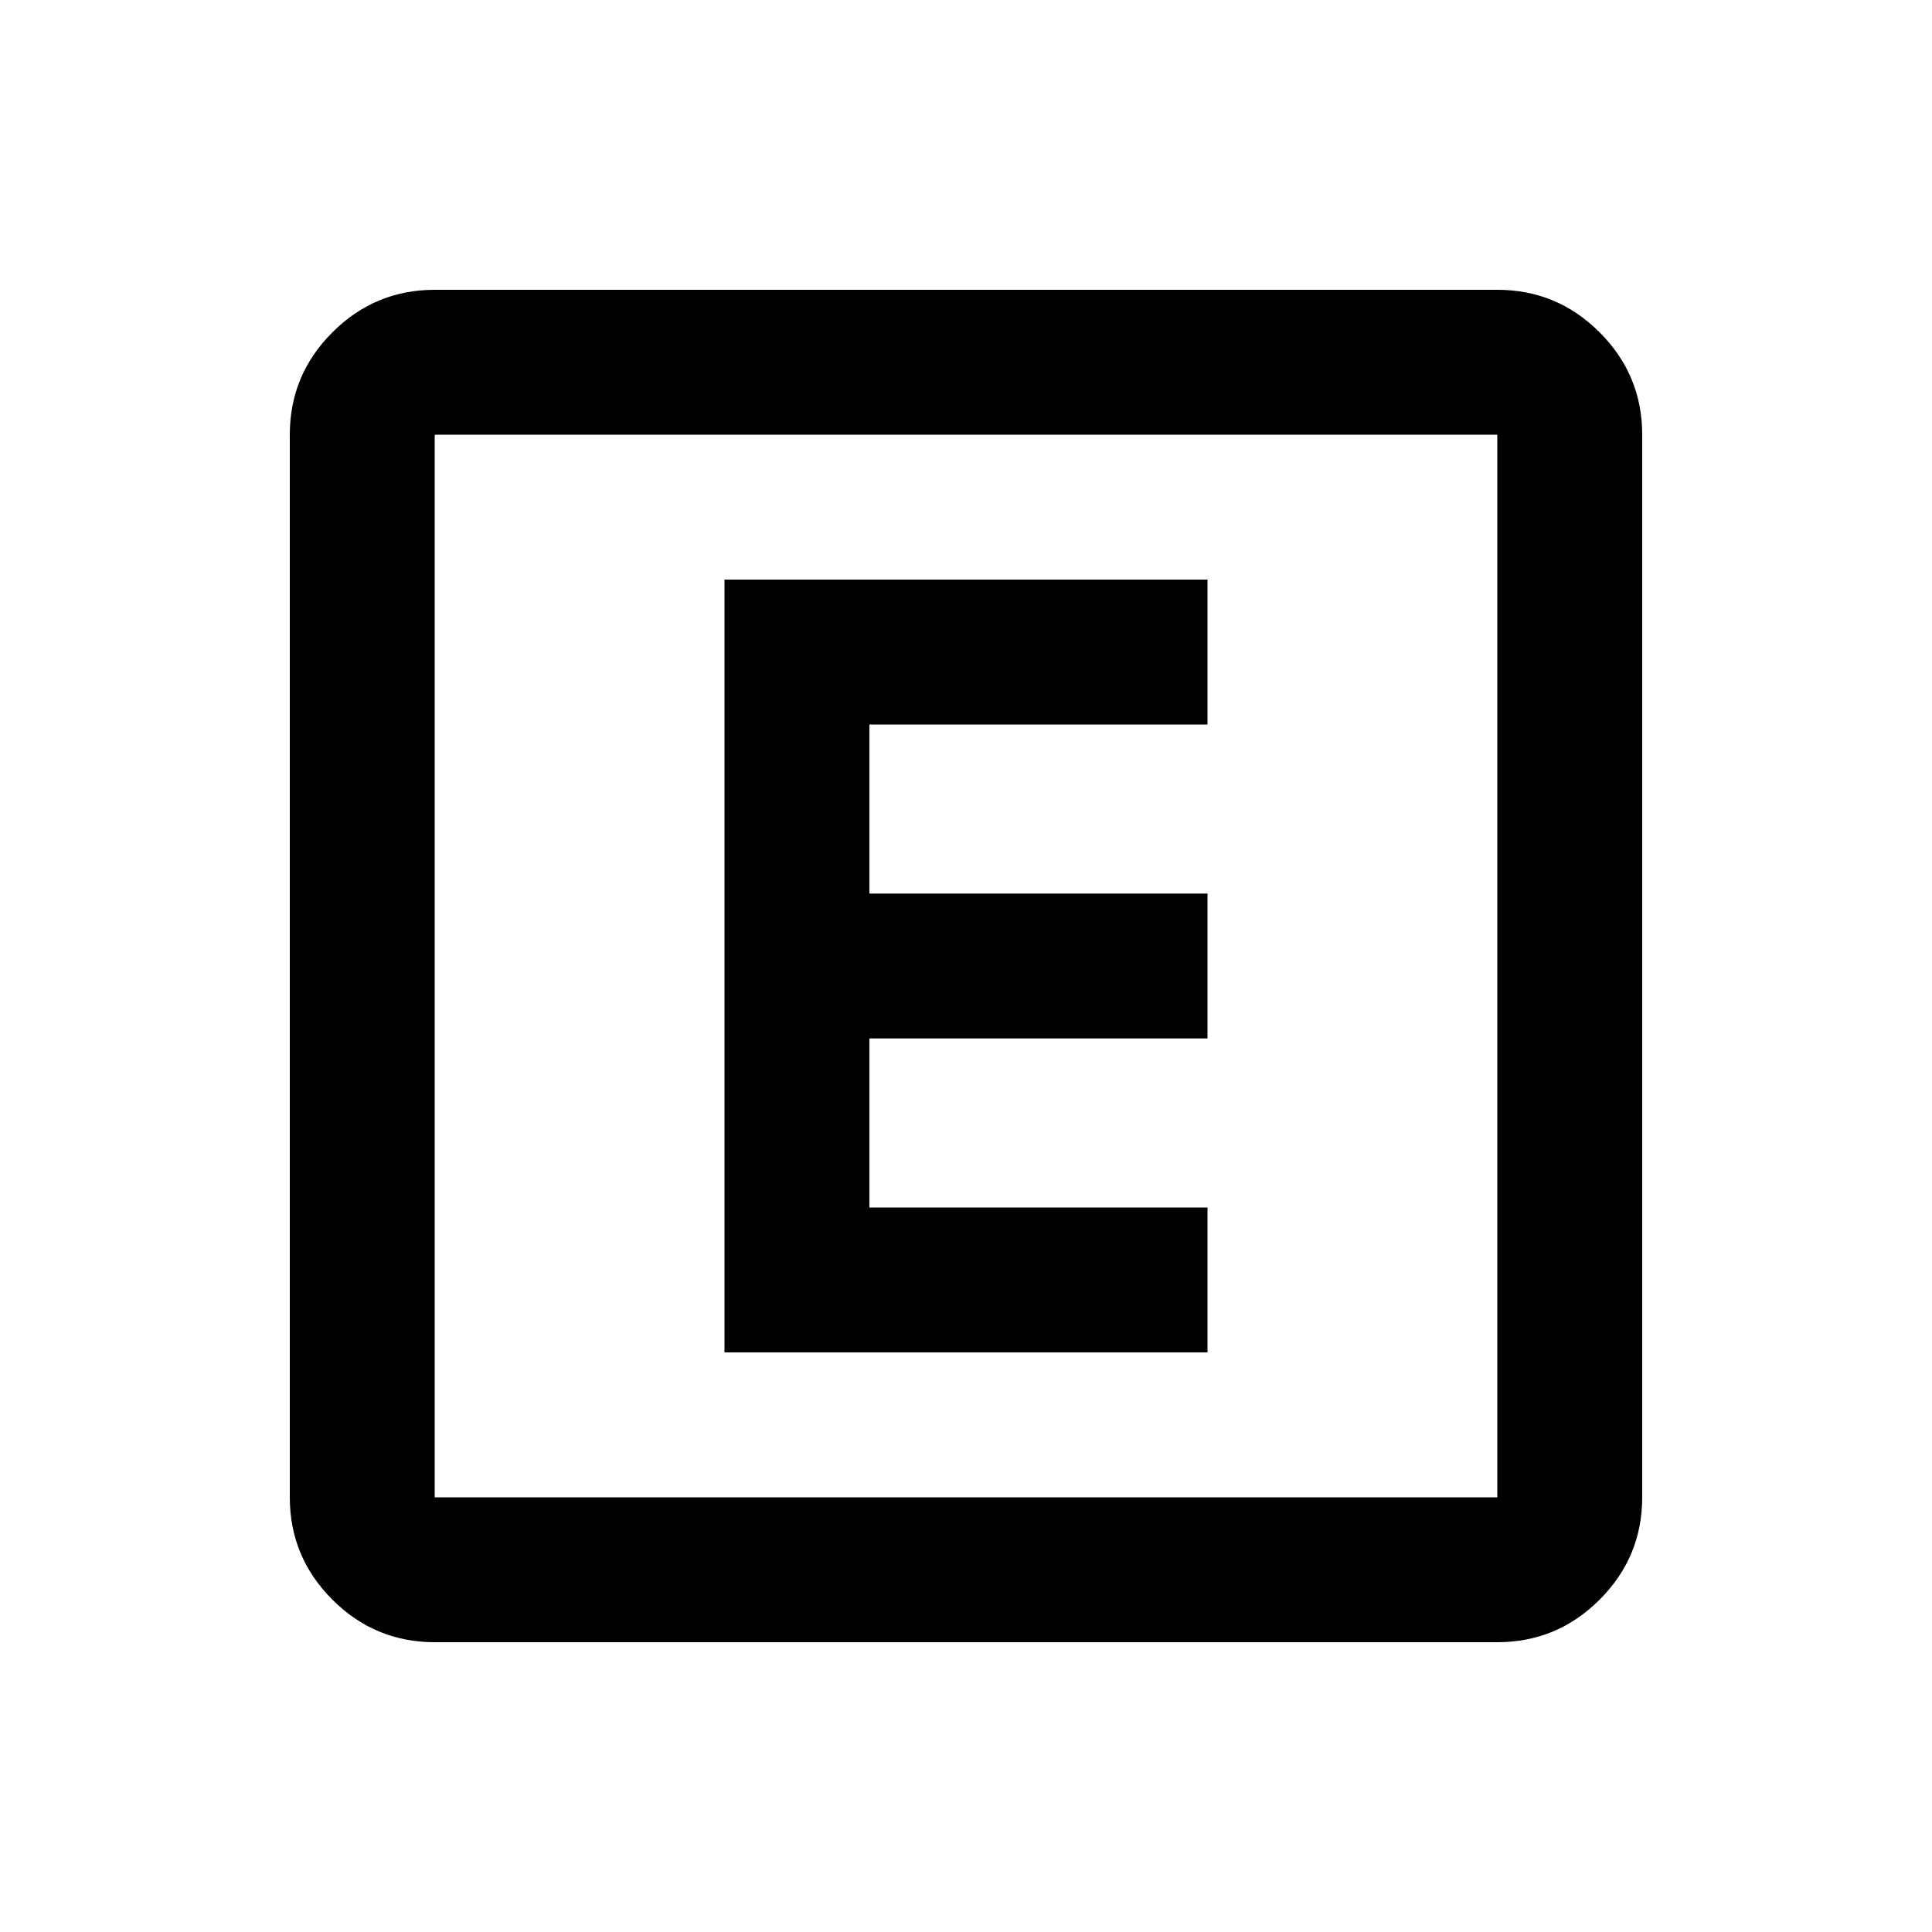
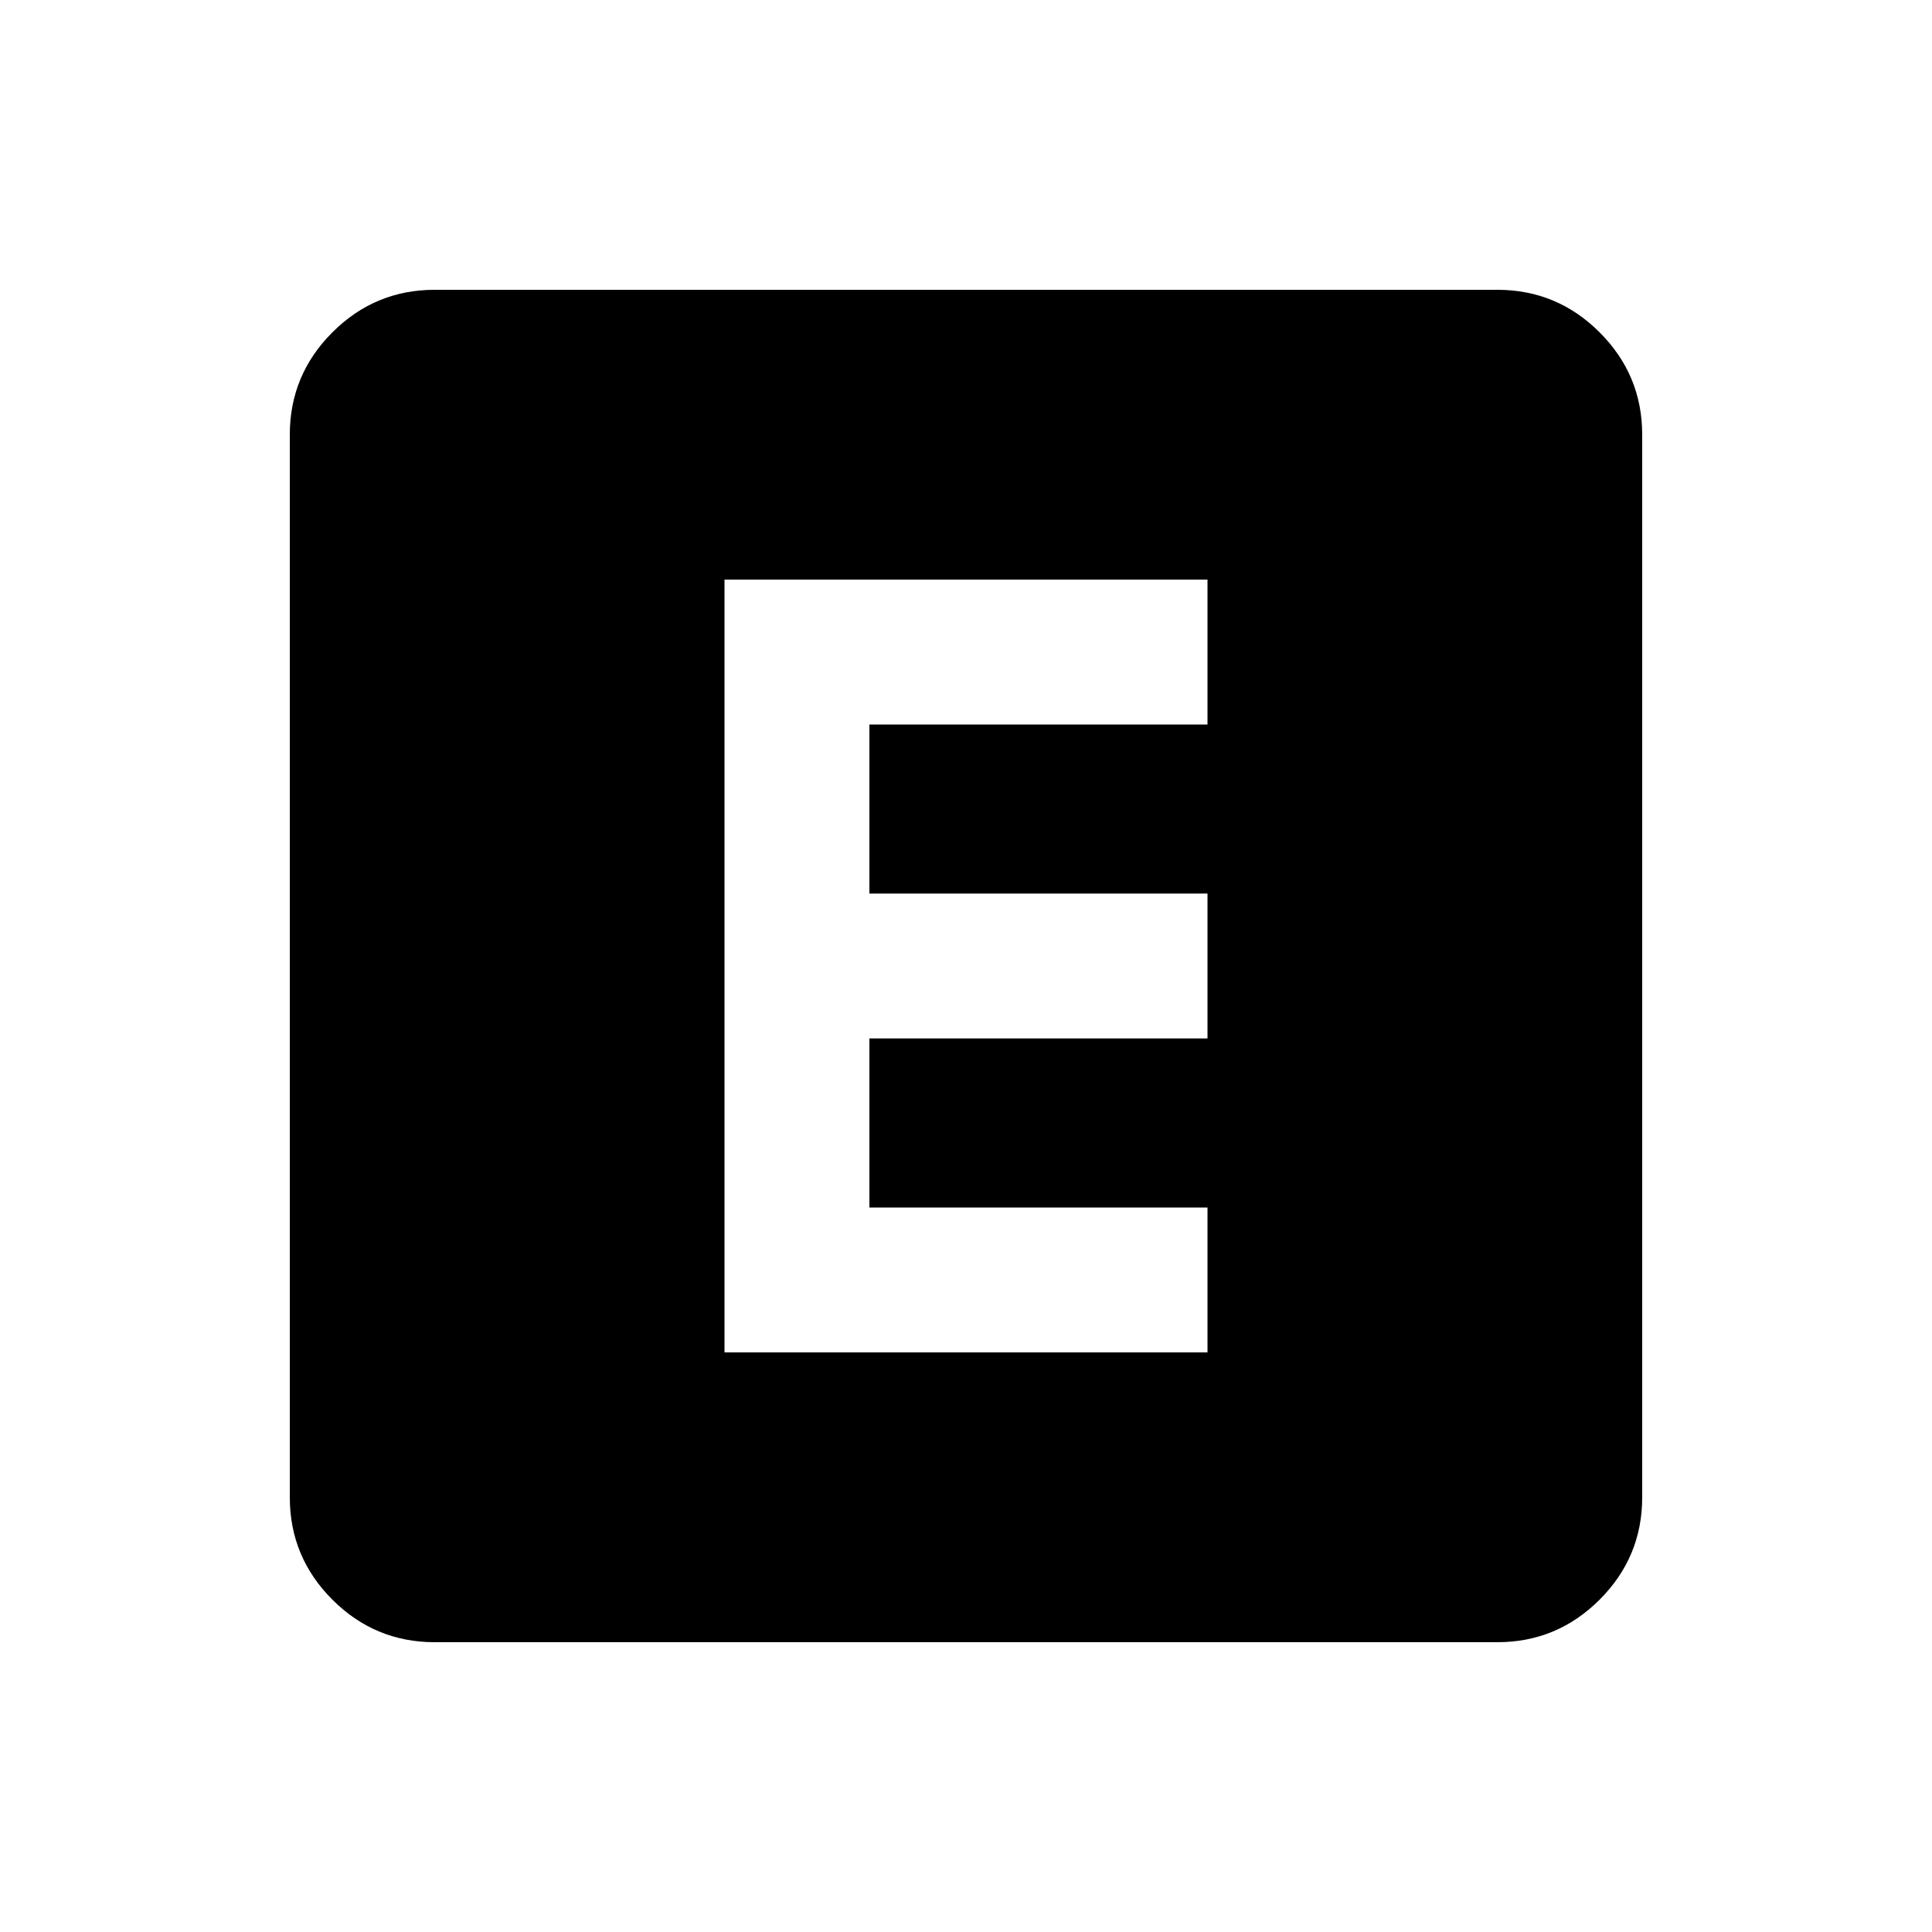
<svg xmlns="http://www.w3.org/2000/svg" height="20" viewBox="0 -960 960 960" width="20">
-   <path d="M360-288h240v-72H432v-84h168v-72H432v-84h168v-72H360v384ZM216-144q-29.7 0-50.85-21.15Q144-186.3 144-216v-528q0-29.7 21.15-50.85Q186.3-816 216-816h528q29.7 0 50.85 21.15Q816-773.7 816-744v528q0 29.7-21.15 50.85Q773.7-144 744-144H216Zm0-72h528v-528H216v528Zm0-528v528-528Z" />
+   <path d="M360-288h240v-72H432v-84h168v-72H432v-84h168v-72H360v384ZM216-144q-29.7 0-50.85-21.15Q144-186.3 144-216v-528q0-29.7 21.15-50.85Q186.3-816 216-816h528q29.7 0 50.85 21.15Q816-773.7 816-744v528q0 29.7-21.15 50.85Q773.7-144 744-144H216Z" />
</svg>
